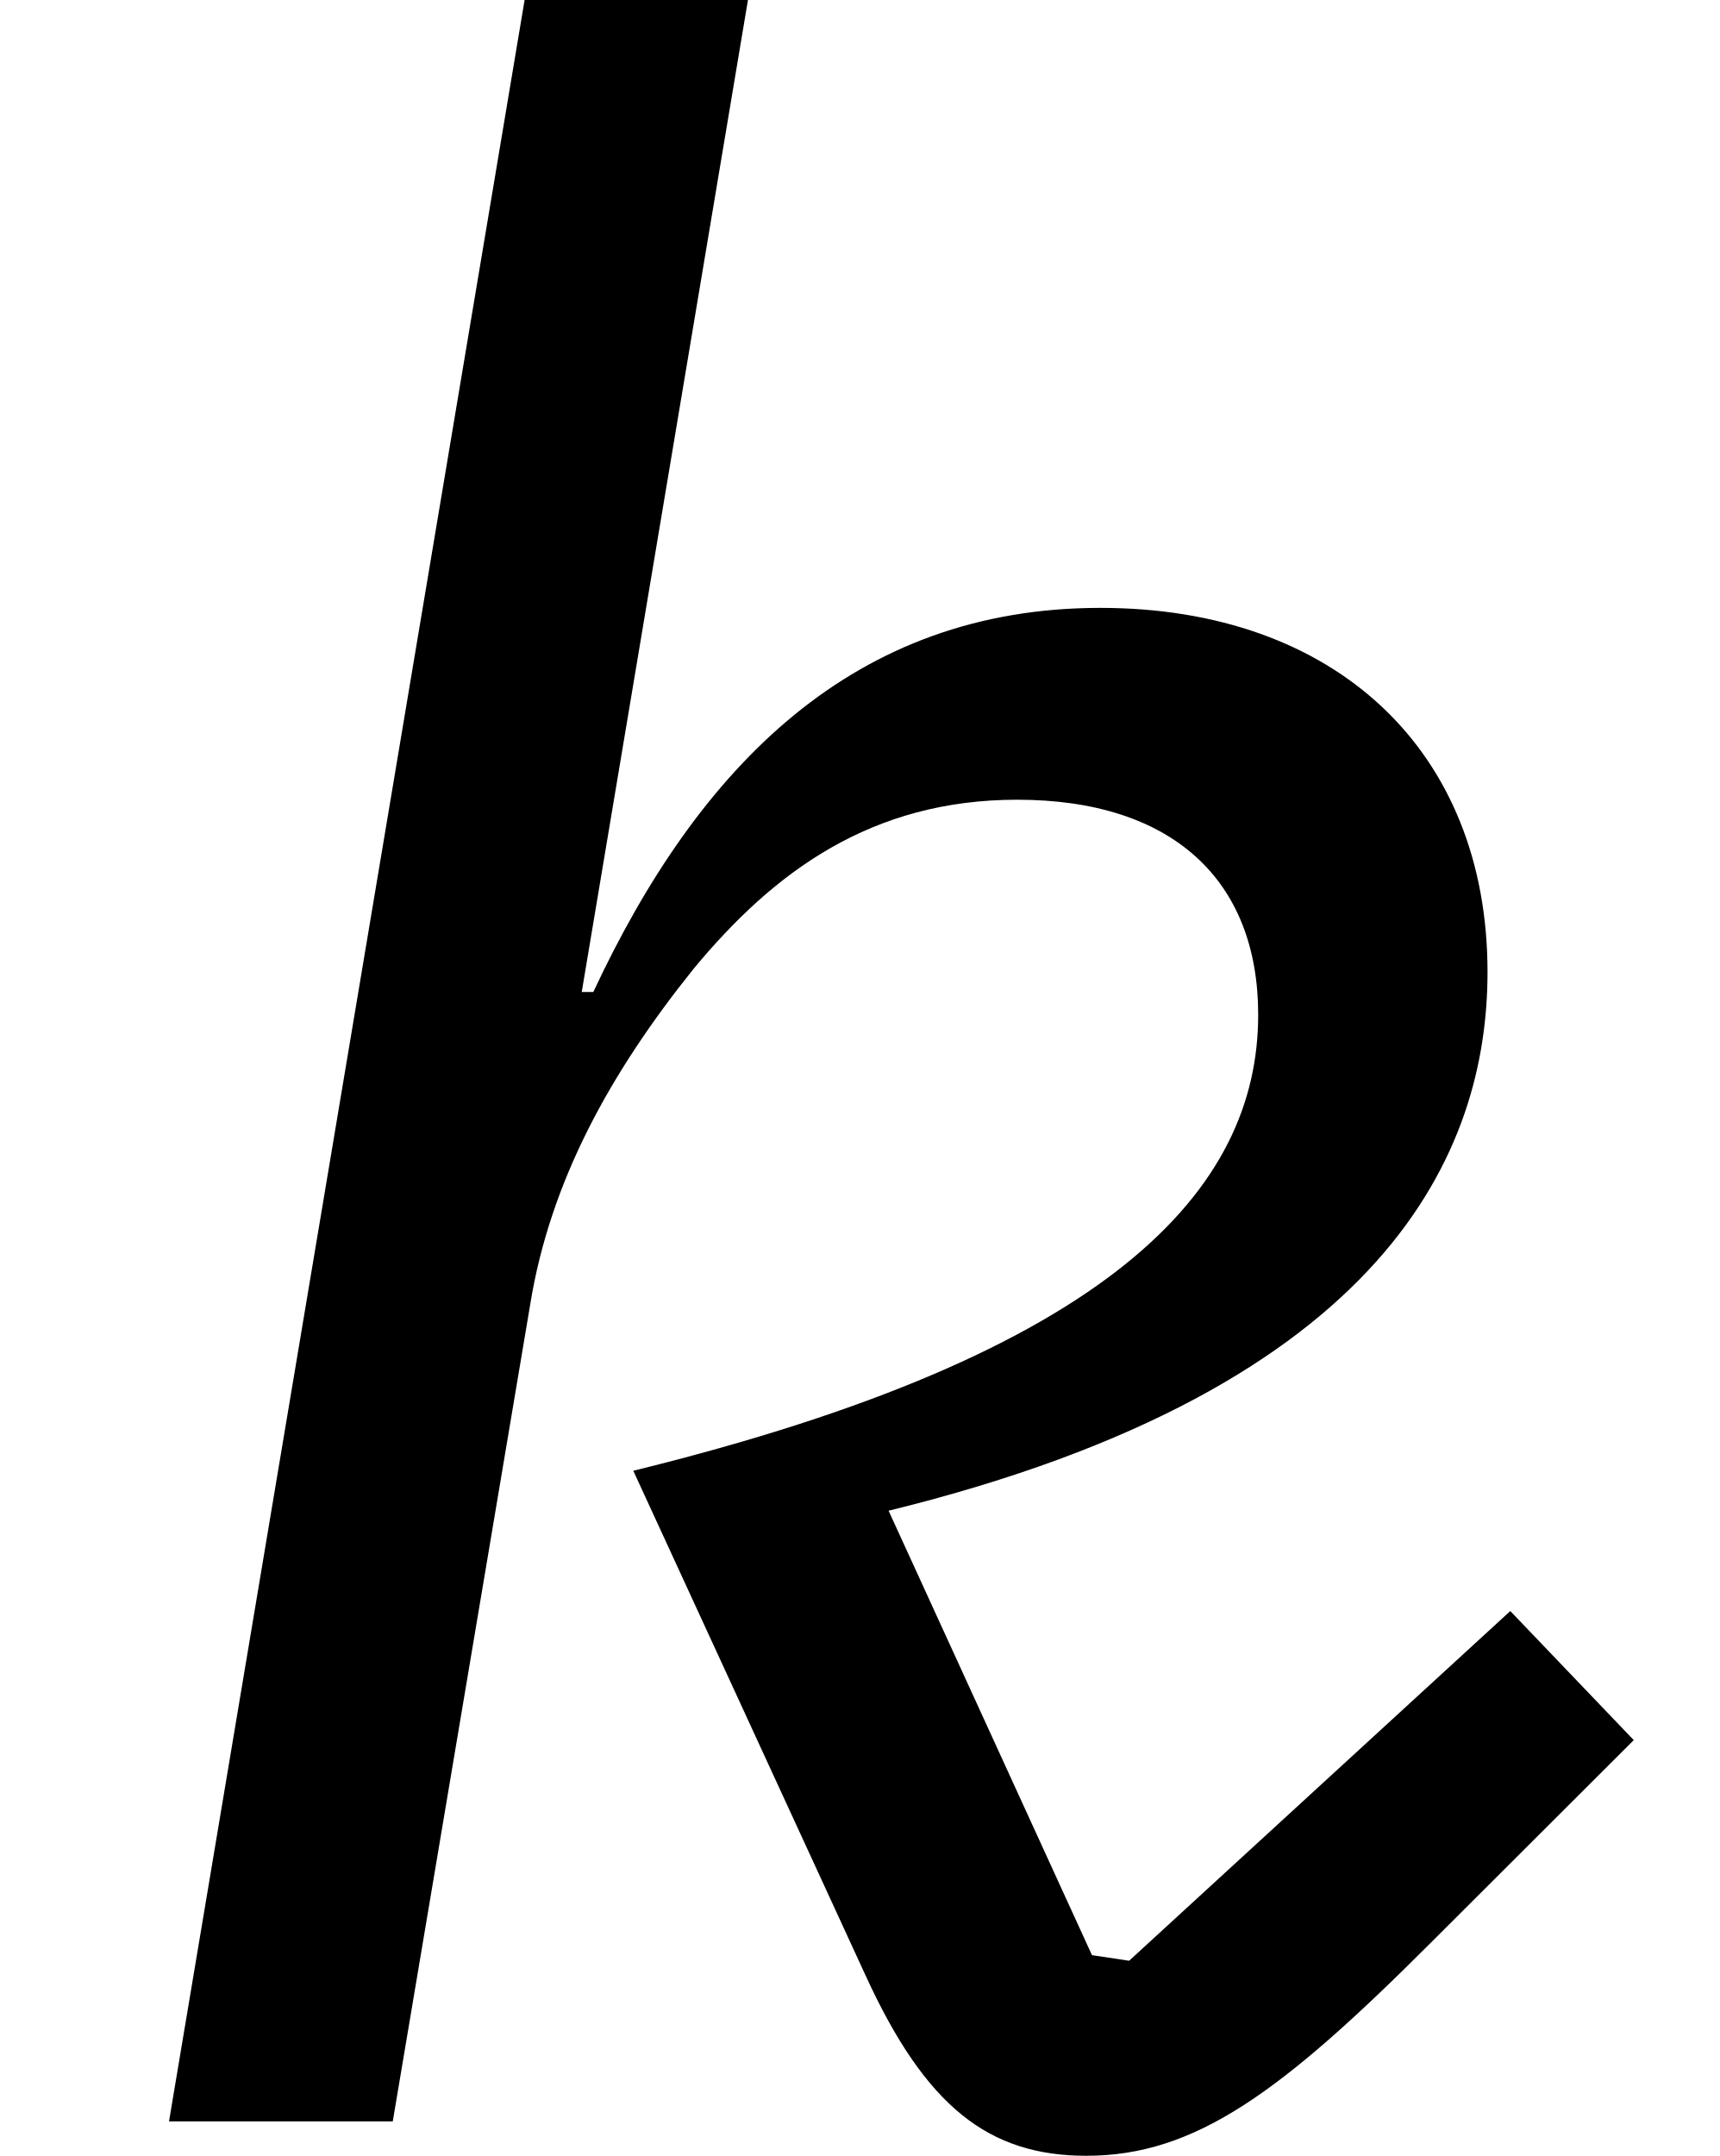
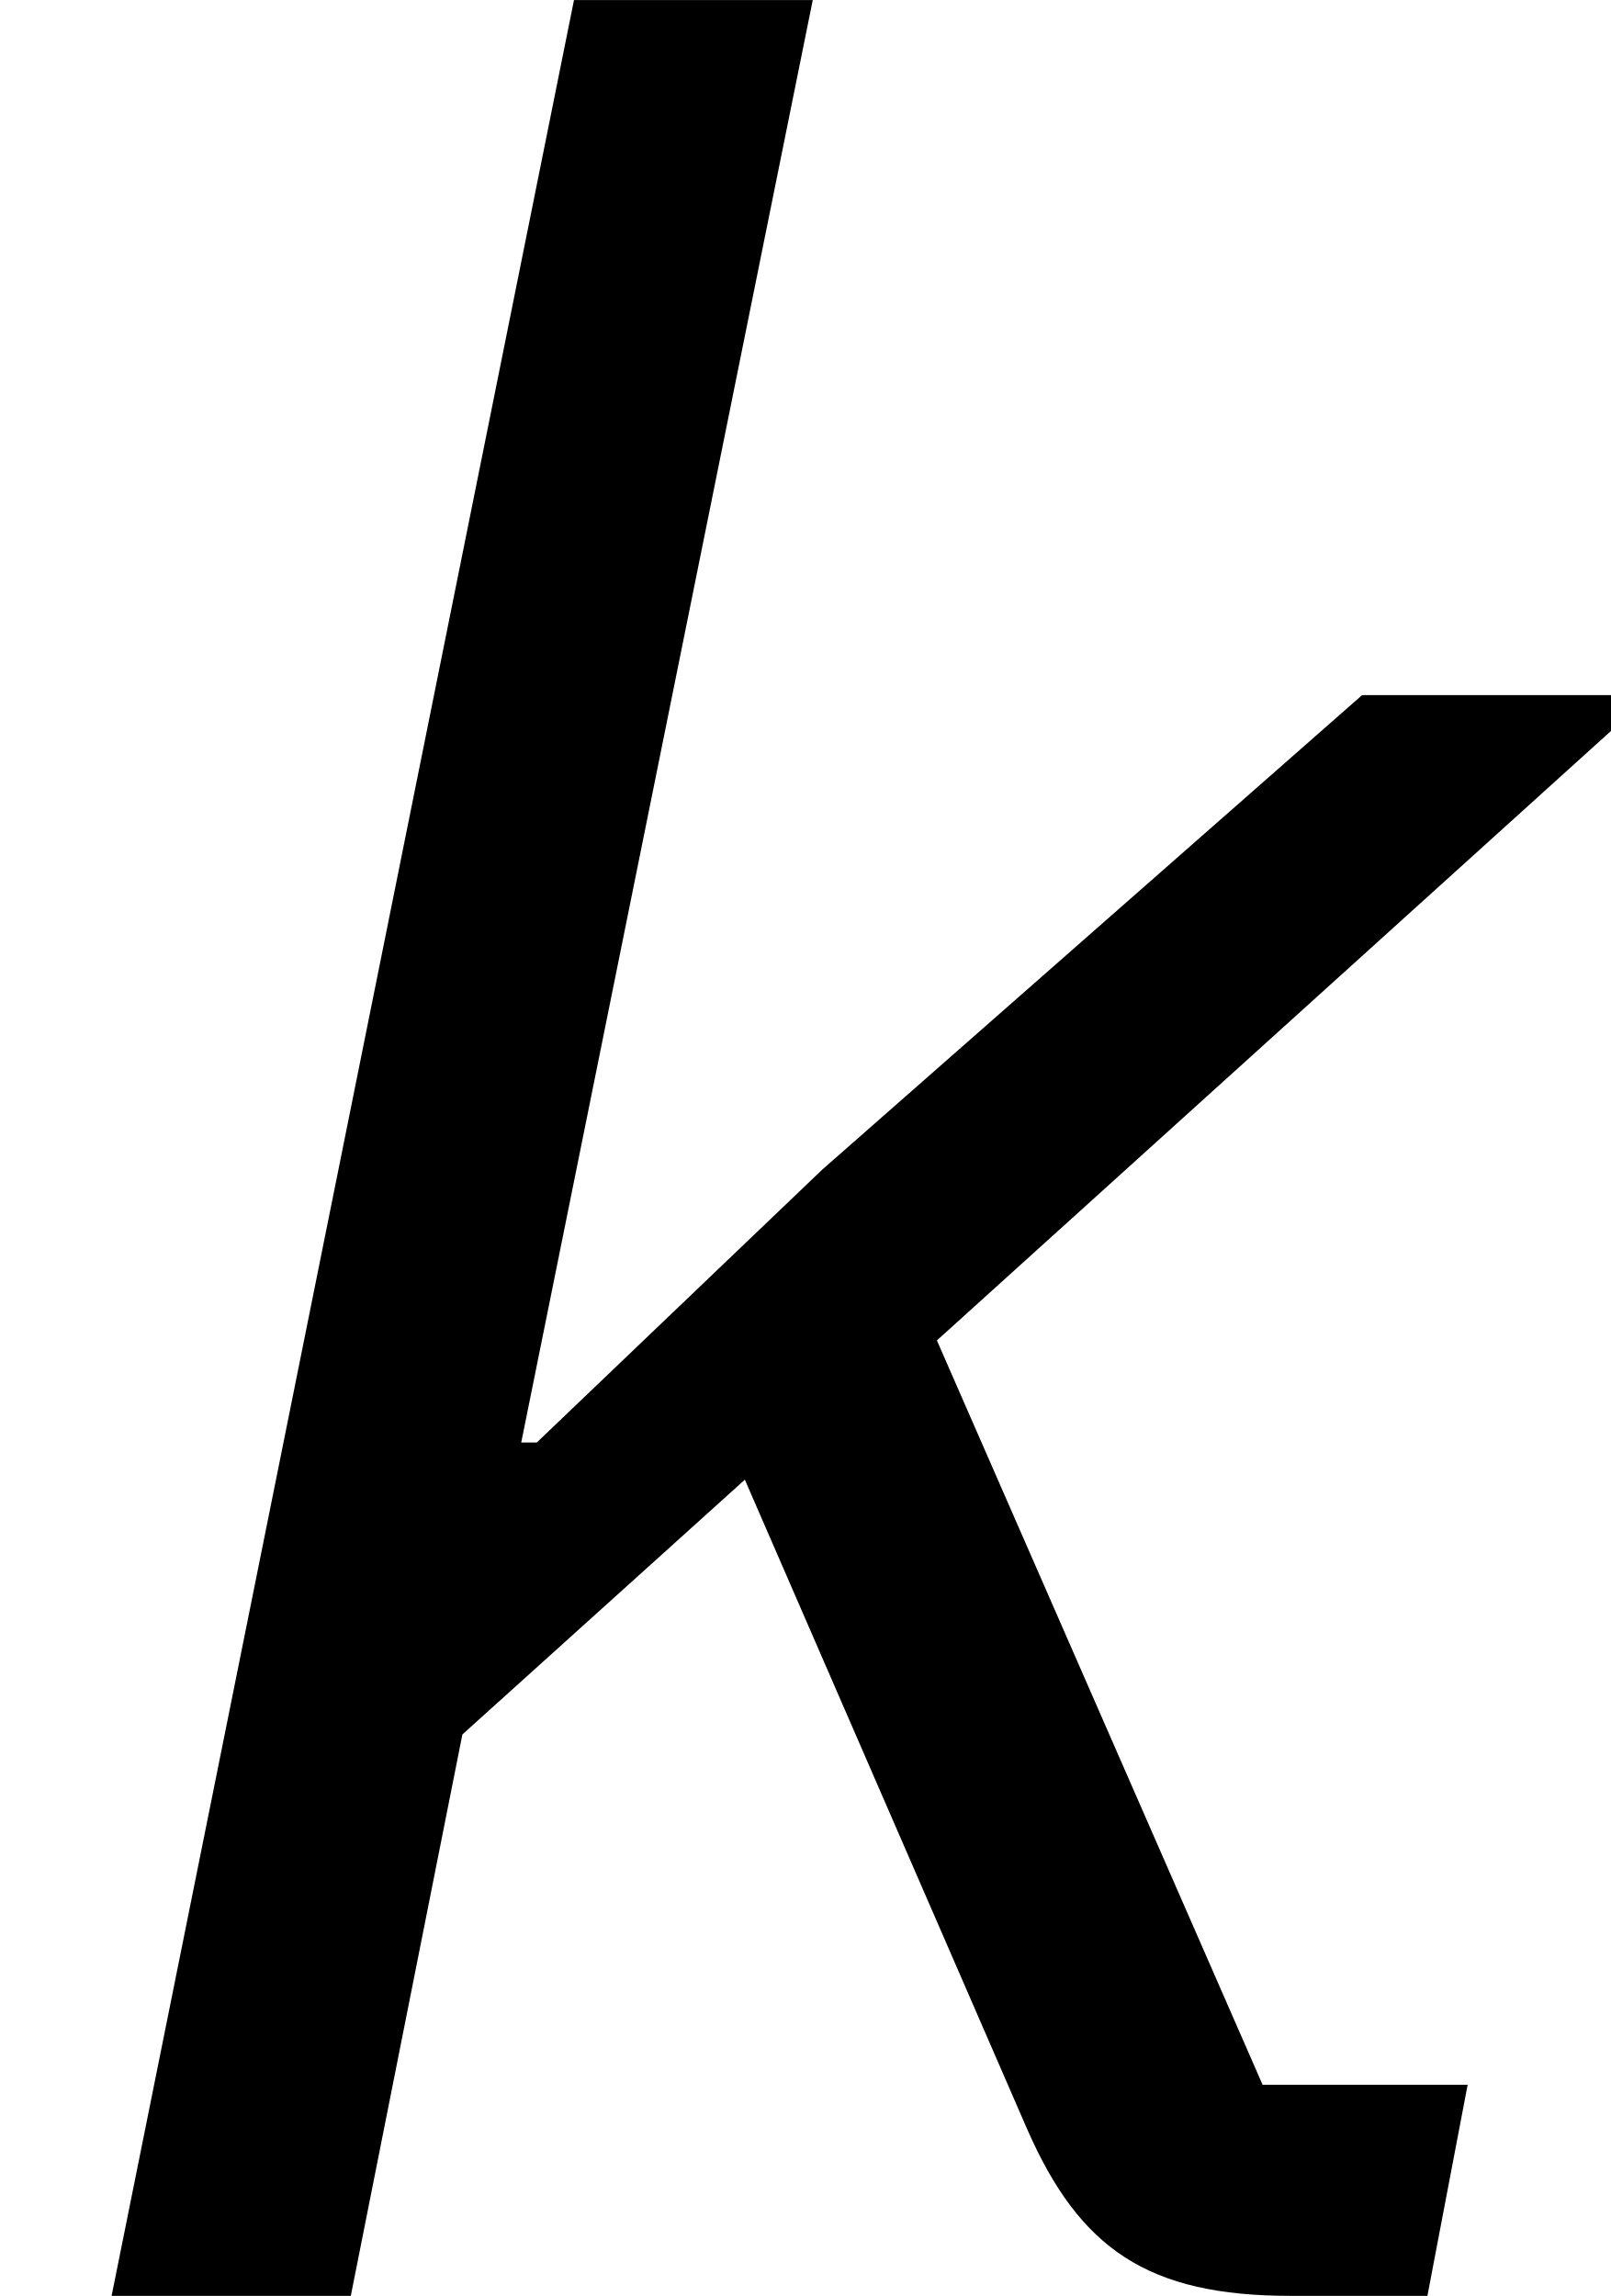
- <svg xmlns="http://www.w3.org/2000/svg" xmlns:xlink="http://www.w3.org/1999/xlink" style="width:0.600em;height:0.752em;vertical-align:-0.012em" fill="currentColor" aria-hidden="true" version="1.1" viewBox="-72 -72 5.978 7.492">
+ <svg xmlns="http://www.w3.org/2000/svg" xmlns:xlink="http://www.w3.org/1999/xlink" style="width:0.519em;height:0.740em;vertical-align:-0.000em" fill="currentColor" aria-hidden="true" version="1.1" viewBox="-72 -72 5.171 7.372">
  <defs>
-     <path id="m78267faeae4ed480-g1-14" d="M.423 0H.983L1.327-2.044C1.377-2.353 1.528-2.625 1.736-2.884C1.937-3.127 2.181-3.307 2.546-3.307C2.934-3.307 3.149-3.106 3.149-2.769C3.149-2.331 2.783-1.922 1.585-1.628L2.166-.366C2.317-.036 2.475 .086 2.719 .086C2.991 .086 3.206-.072 3.579-.445L4.089-.954L3.78-1.277L2.826-.402L2.733-.416L2.224-1.528C3.479-1.836 3.723-2.432 3.723-2.876C3.723-3.429 3.343-3.787 2.754-3.787C2.138-3.787 1.75-3.393 1.485-2.826H1.456L1.872-5.308H1.313L.423 0Z" />
+     <path id="m78267faeae4ed480-g1-14" d="M.258 0H.811L1.069-1.298L1.722-1.887L2.374-.387C2.496-.108 2.654 0 2.984 0H3.3L3.393-.488H2.919L2.166-2.209L3.816-3.701H3.149L1.901-2.604L1.241-1.973H1.205L1.879-5.308H1.327L.258 0Z" />
    <use id="m78267faeae4ed480-g4-14" xlink:href="#m78267faeae4ed480-g1-14" transform="scale(1.388889)" />
  </defs>
  <g id="m78267faeae4ed480-page9">
    <use x="-72" y="-64.628" xlink:href="#m78267faeae4ed480-g4-14" />
  </g>
</svg>
